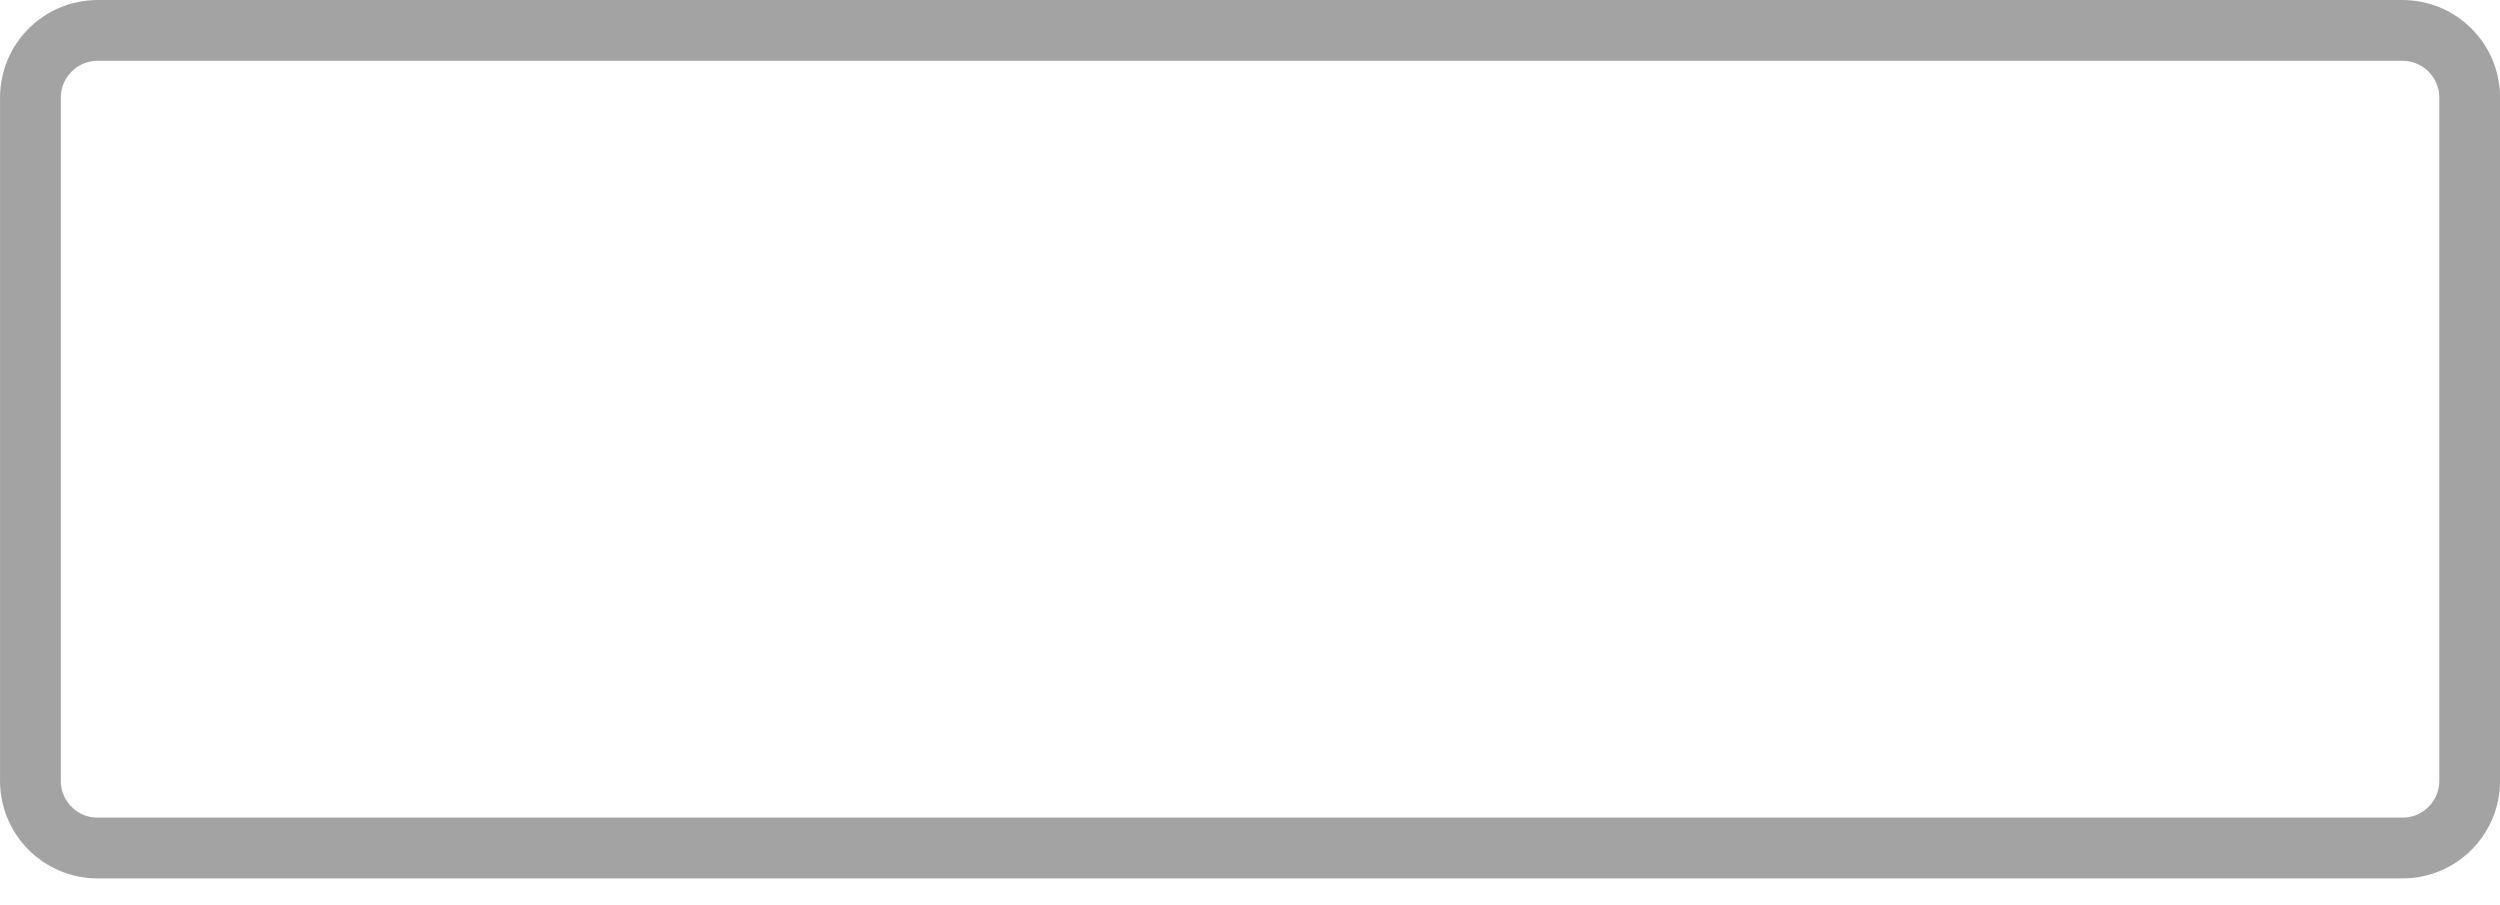
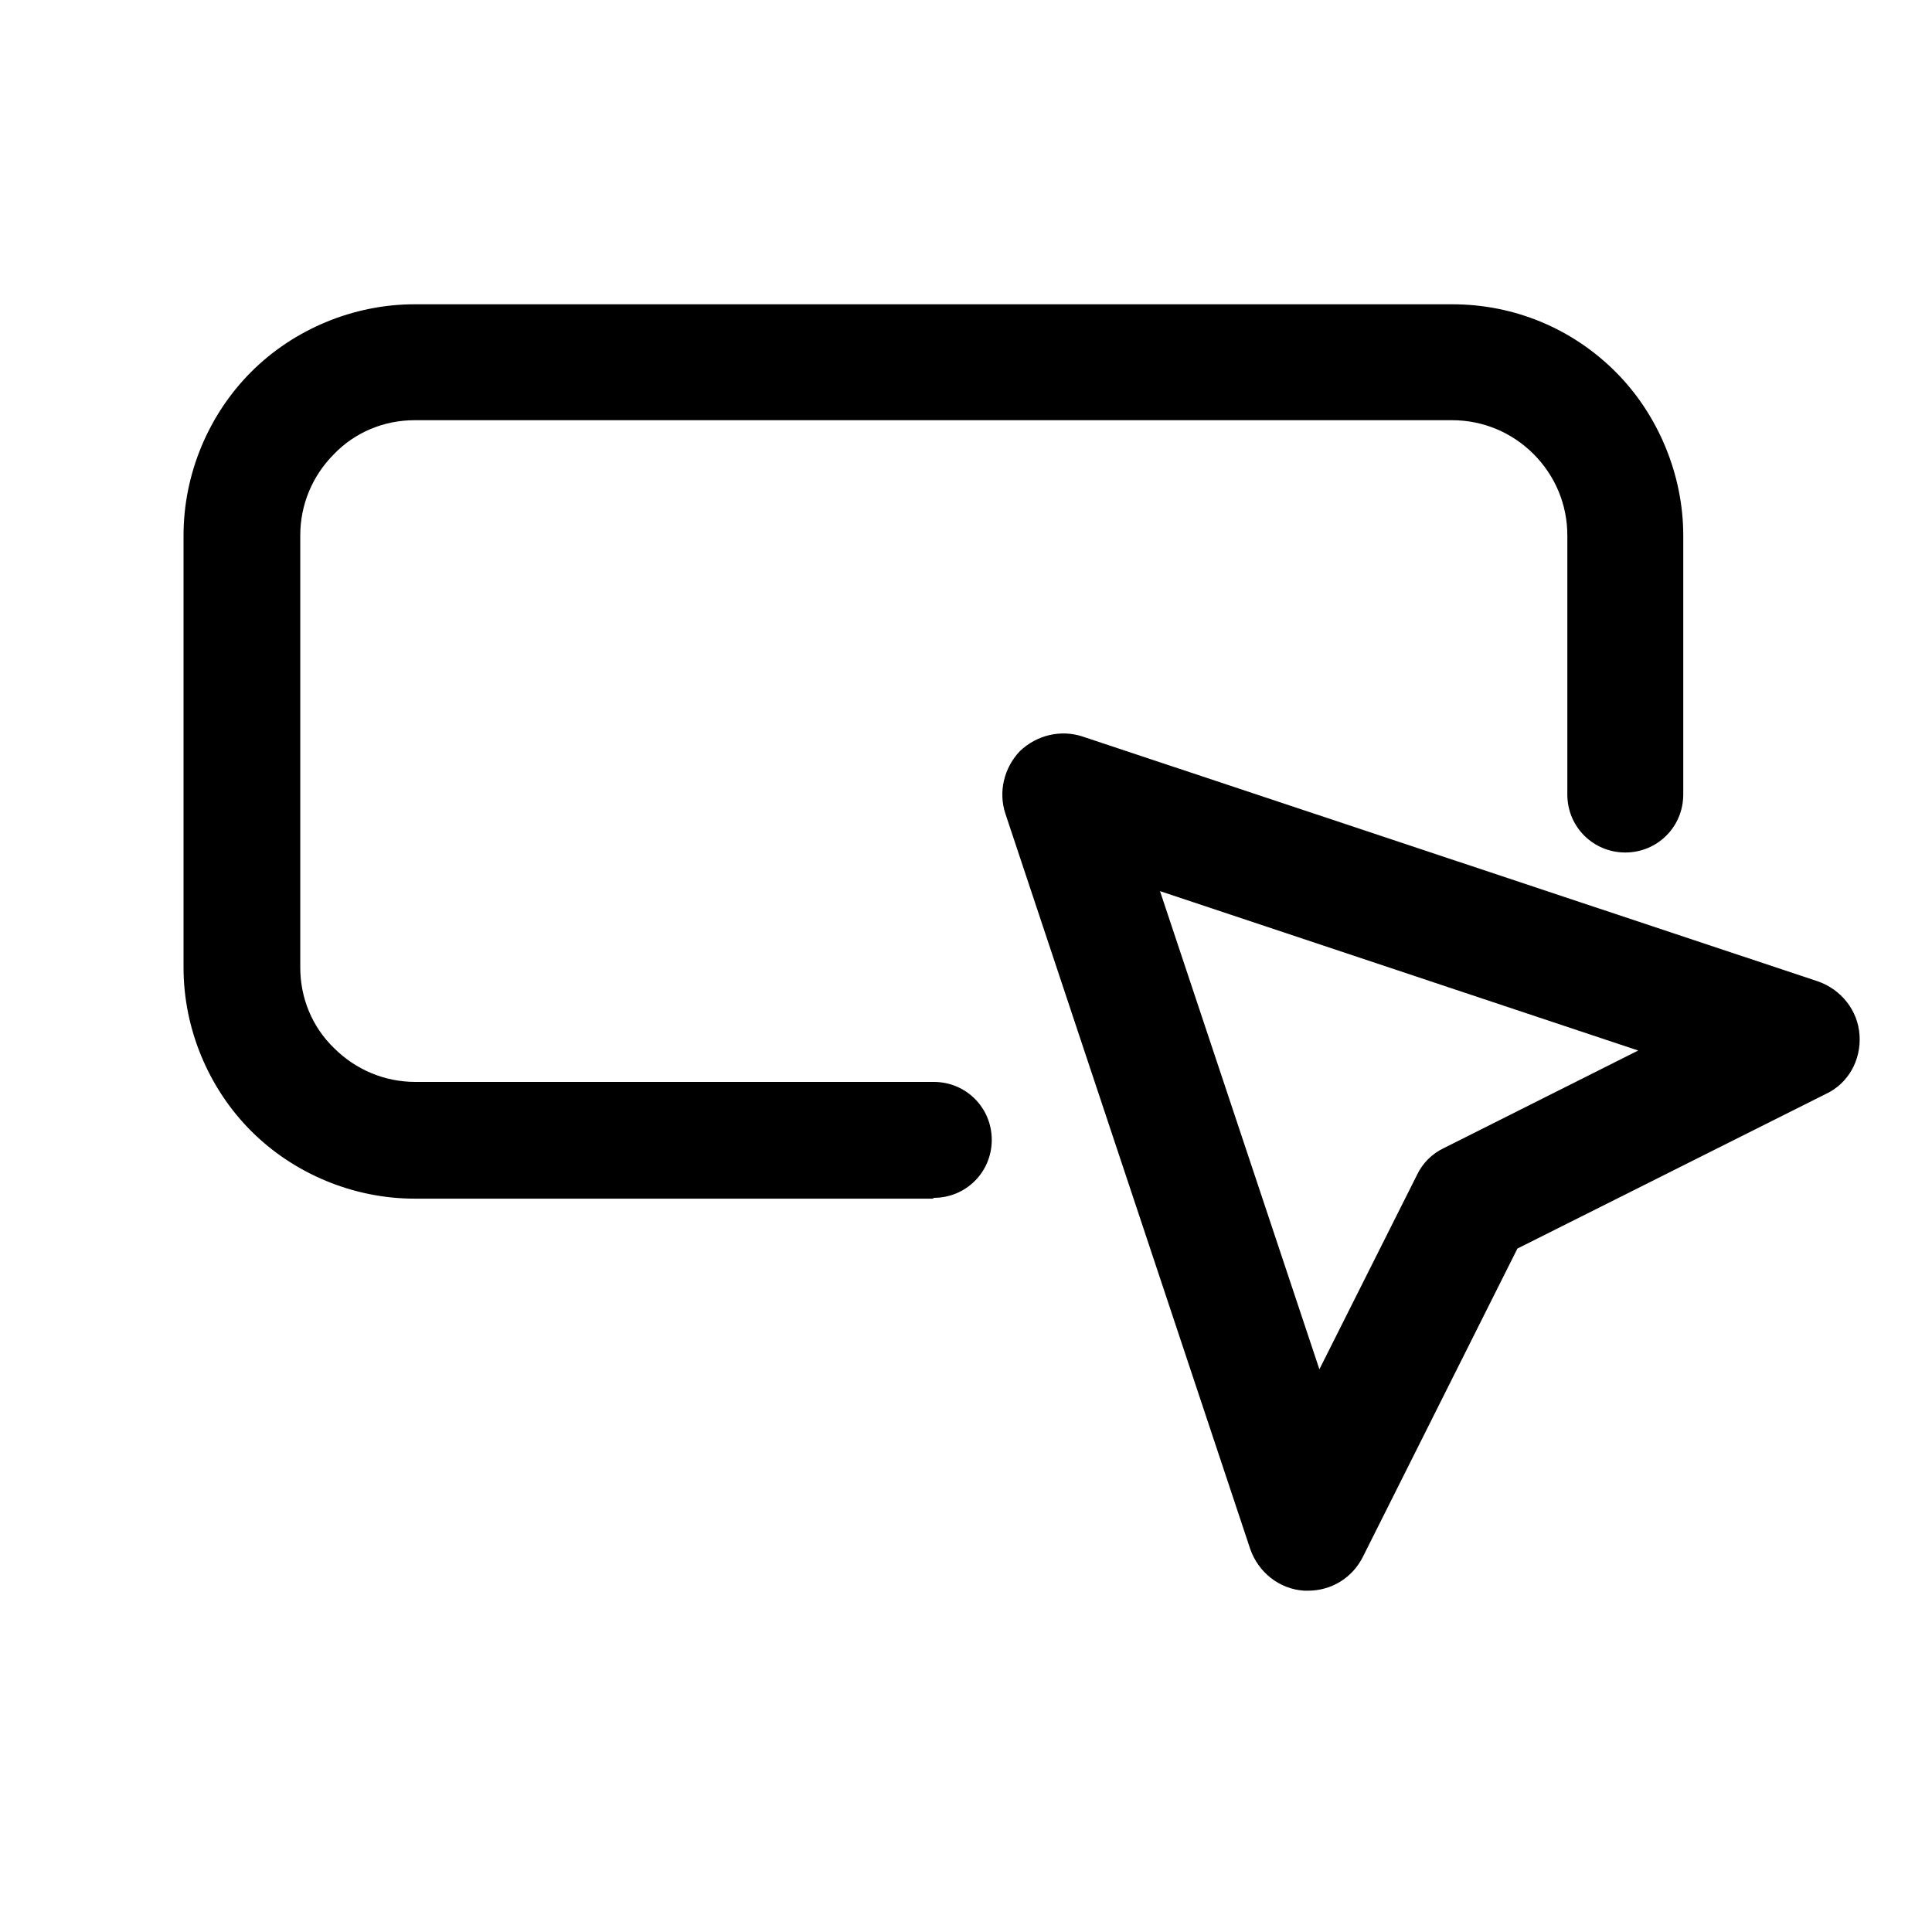
- <svg xmlns="http://www.w3.org/2000/svg" width="47" height="17" viewBox="0 0 47 17" fill="none">
-   <rect x="0.572" y="0.572" width="45.858" height="15.371" rx="1.263" stroke="#A3A3A3" stroke-width="1.143" />
+ <svg xmlns="http://www.w3.org/2000/svg" id="Outlines" viewBox="0 0 24 24">
+   <g id="button">
+     <path class="cls-1" d="M11.59,14.89h-6.44c-.76,0-1.5-.31-2.03-.84-.53-.53-.84-1.27-.84-2.03v-5.37c0-.76.31-1.5.84-2.03.53-.53,1.27-.84,2.03-.84h12.89c.77,0,1.49.3,2.03.84.53.53.84,1.28.84,2.03v3.22c0,.4-.32.72-.72.72s-.72-.32-.72-.72v-3.22c0-.38-.15-.74-.42-1.01s-.63-.42-1.01-.42H5.15c-.38,0-.74.15-1,.42-.27.27-.42.63-.42,1.01v5.37c0,.38.15.74.42,1,.27.27.63.42,1.01.42h6.44c.4,0,.72.32.72.72s-.32.72-.72.72Z" />
+     <path class="cls-1" d="M16.25,19.76s-.04,0-.05,0c-.31-.02-.57-.23-.67-.52l-3.04-9.13c-.09-.27-.02-.57.18-.78.21-.2.51-.27.78-.18l9.13,3.04c.29.1.5.36.52.67.02.31-.14.6-.42.73l-3.83,1.92-1.92,3.83c-.13.26-.39.42-.68.42ZM14.41,11.07l1.98,5.94,1.21-2.41c.07-.15.19-.27.34-.34l2.41-1.21-5.94-1.98Z" />
+   </g>
</svg>
